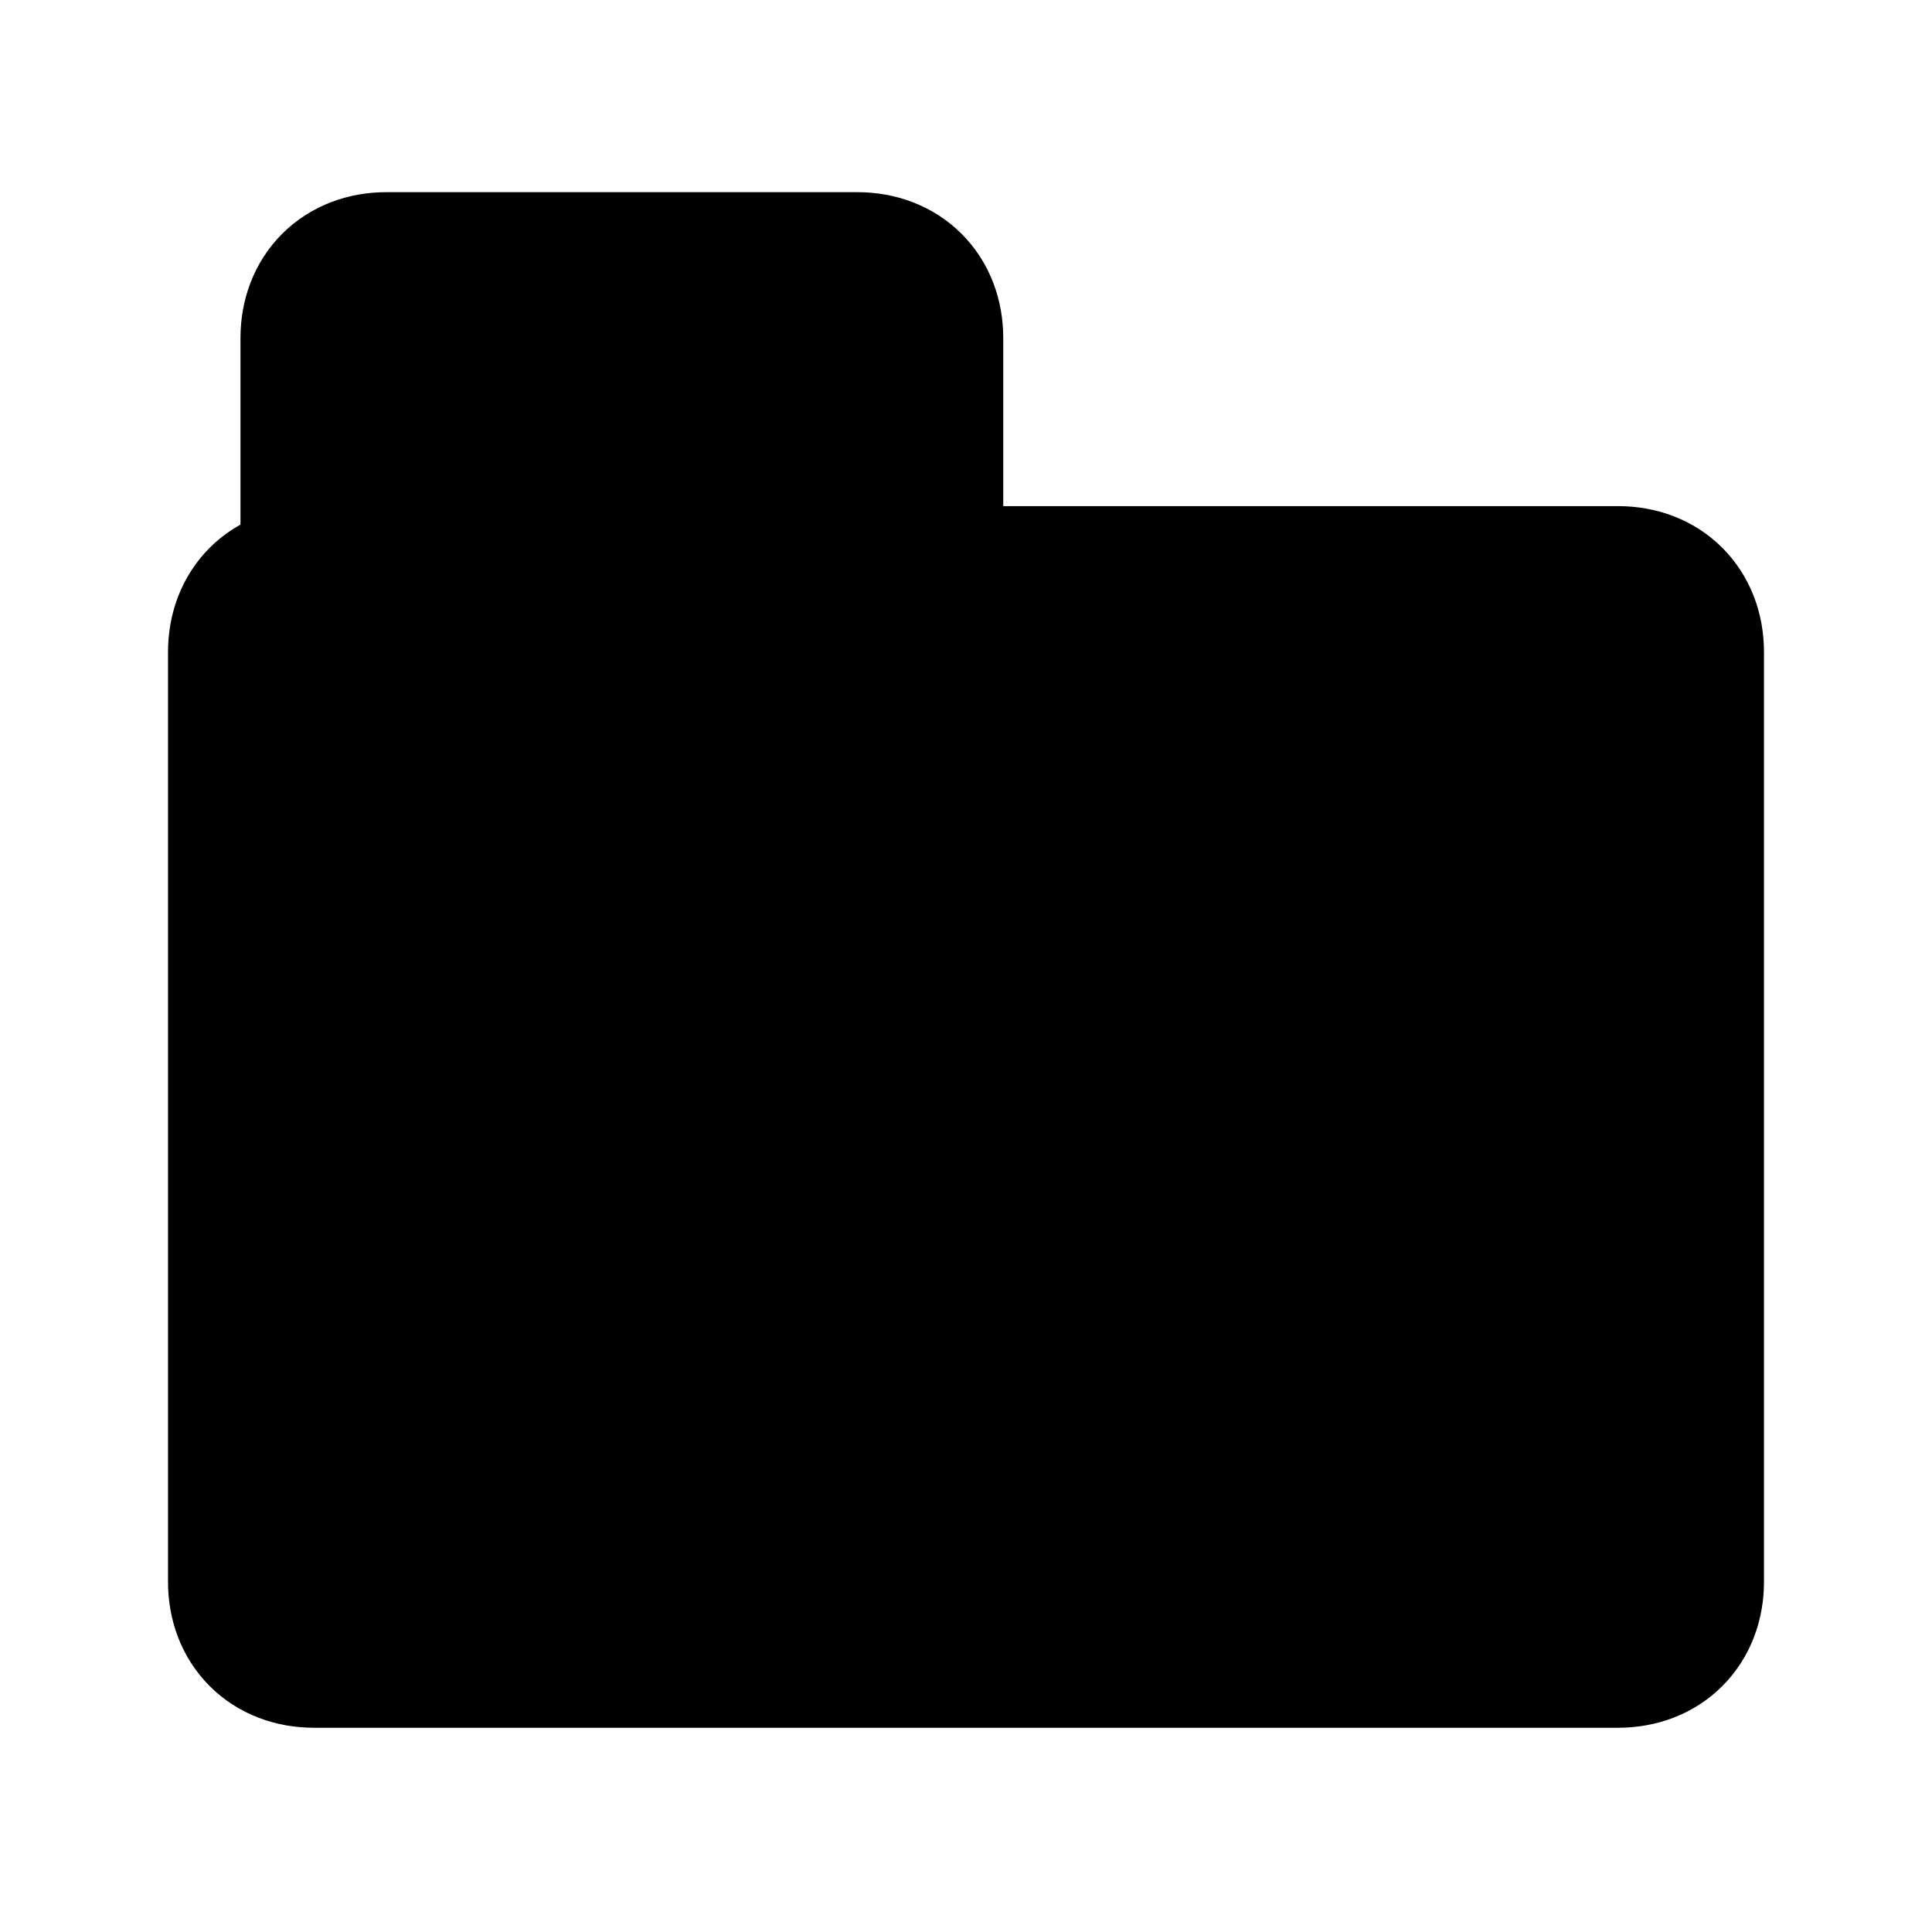
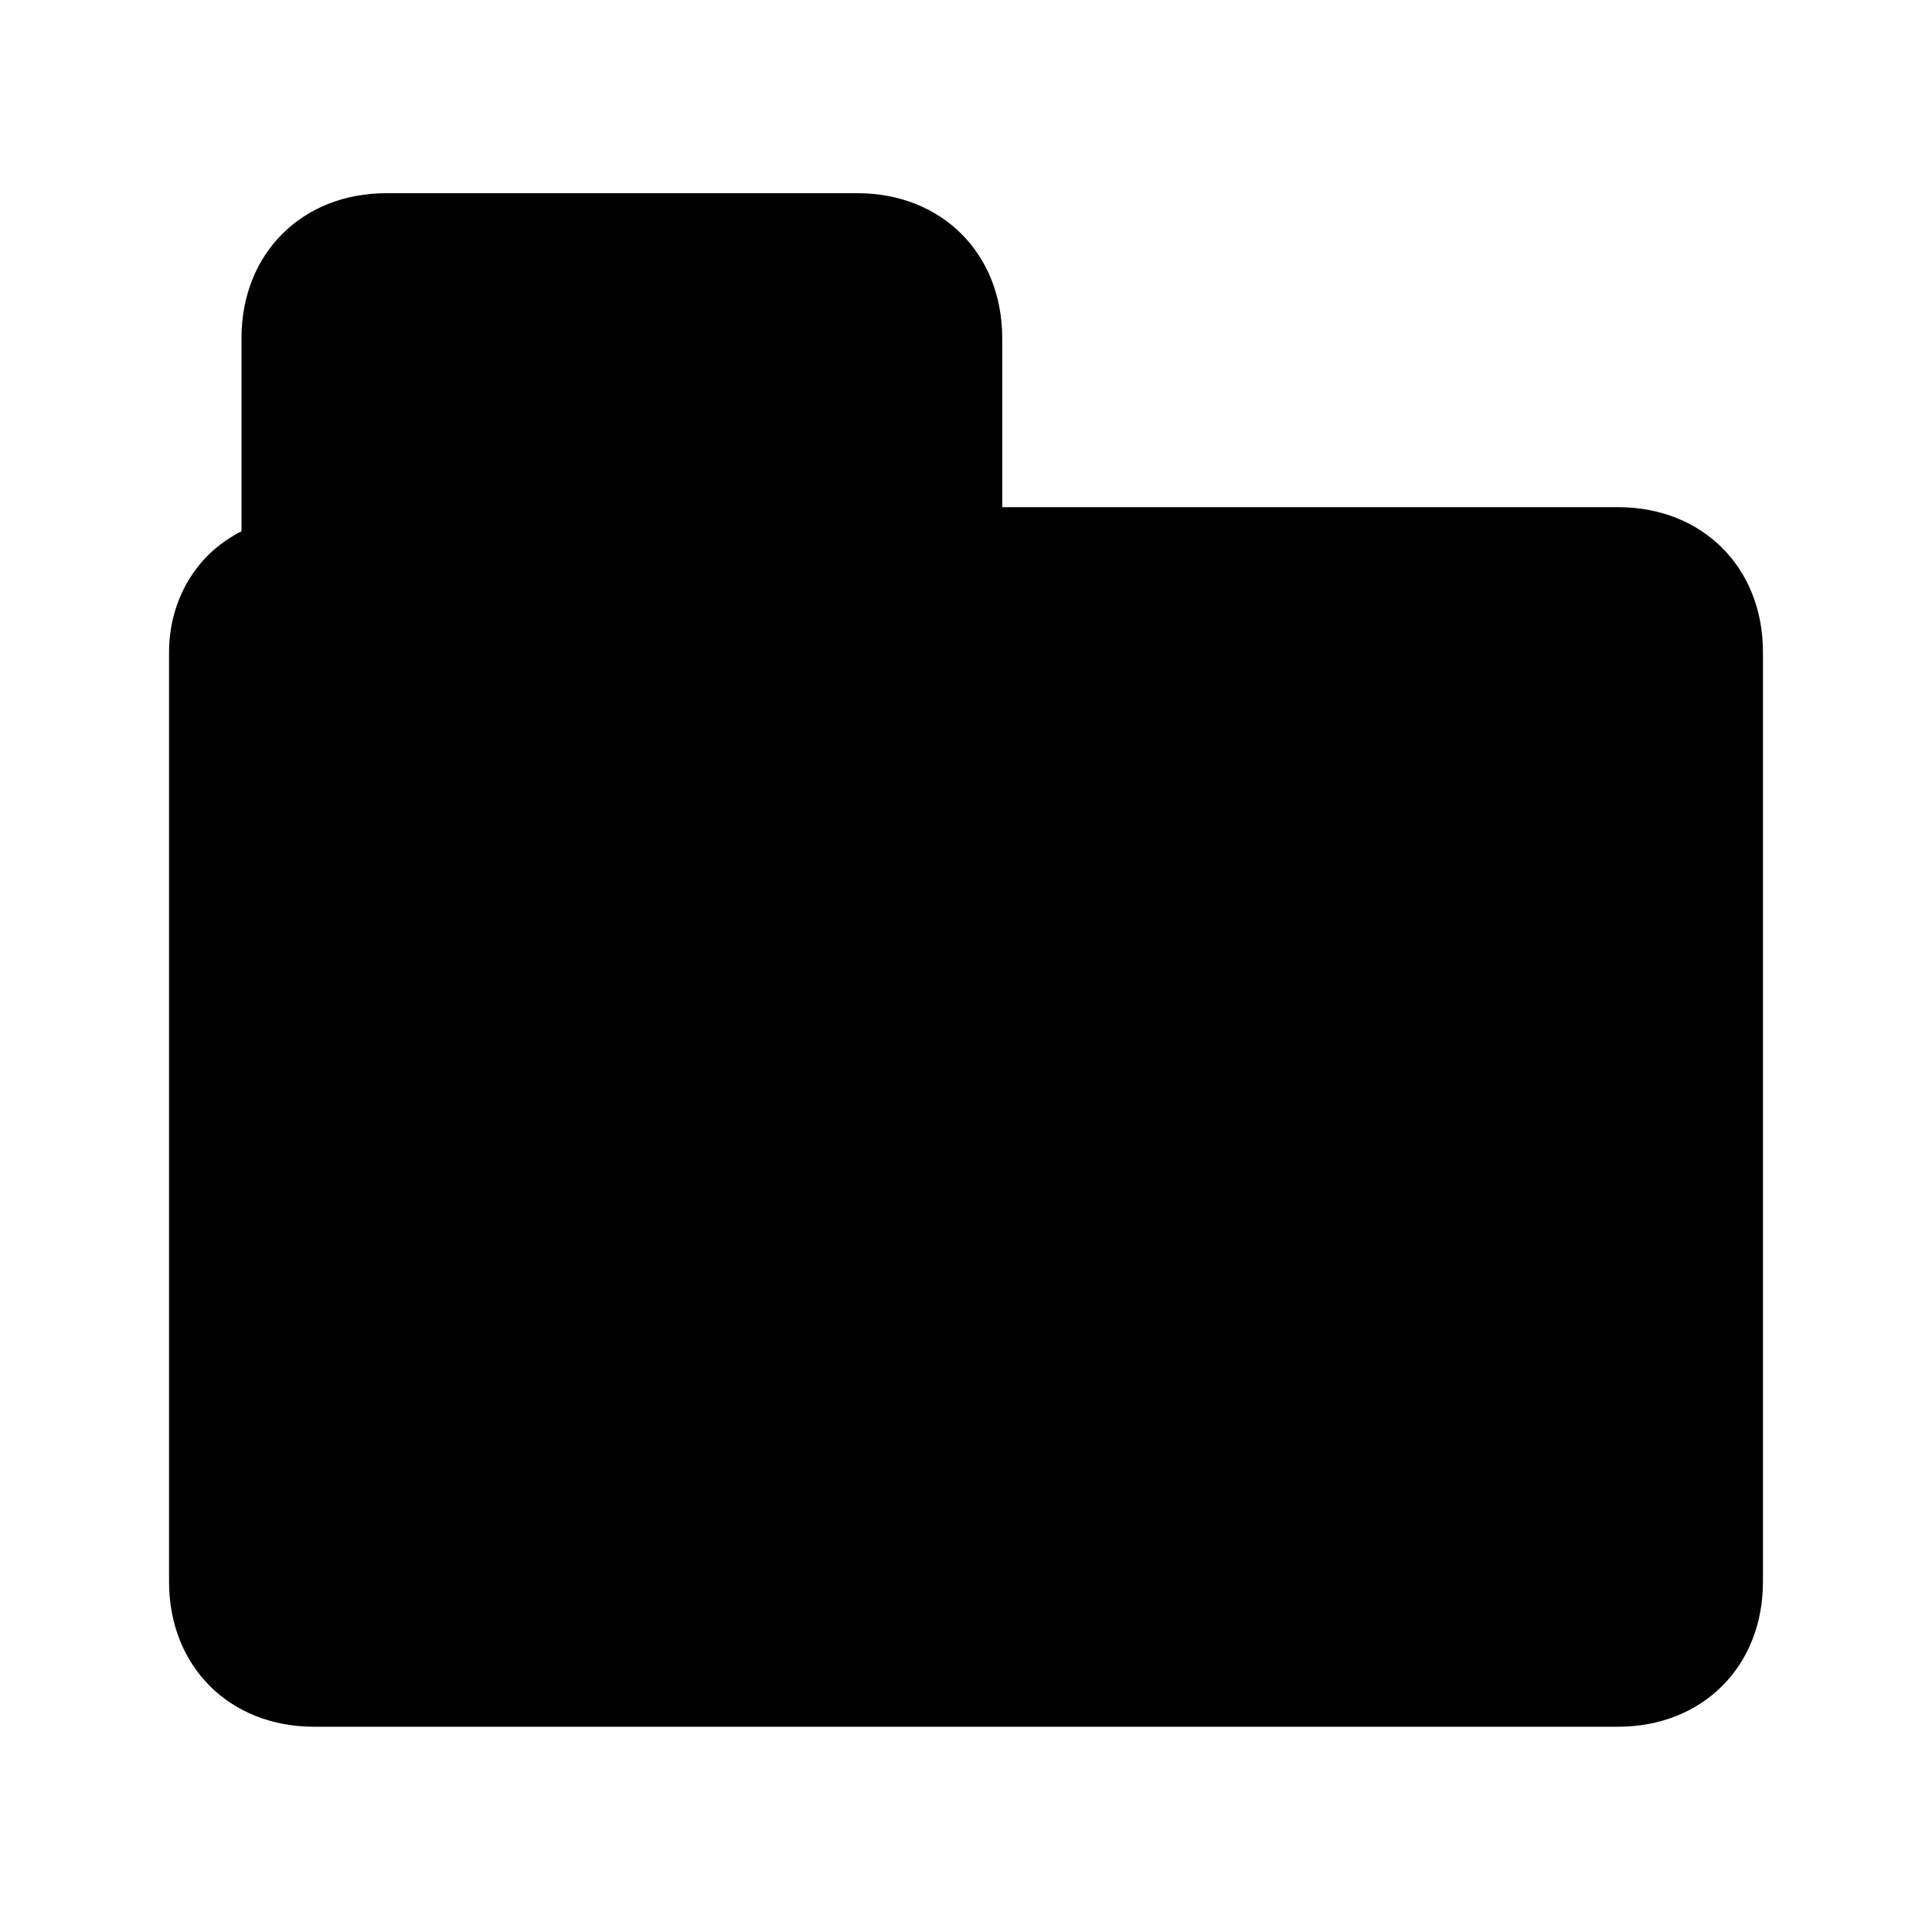
<svg xmlns="http://www.w3.org/2000/svg" version="1.1" id="Layer_1" x="0px" y="0px" viewBox="0 0 16 16" style="enable-background:new 0 0 16 16;" xml:space="preserve">
-   <style type="text/css">
- 	.st0{stroke:#000000;stroke-width:1.417;stroke-miterlimit:10;}
- 	.st1{fill:none;stroke:#000000;stroke-width:1.417;stroke-miterlimit:10;}
- </style>
-   <g>
-     <g>
-       <path class="st0" d="M13.9,13.1c0,0.3-0.2,0.5-0.5,0.5H2.6c-0.3,0-0.5-0.2-0.5-0.5V5.4c0-0.3,0.2-0.5,0.5-0.5h10.8    c0.3,0,0.5,0.2,0.5,0.5V13.1z" />
-     </g>
-     <g>
-       <path d="M2.7,2.8c0-0.3,0.2-0.5,0.5-0.5h3.9c0.3,0,0.5,0.2,0.5,0.5v1.6c0,0.3-0.2,0.5-0.5,0.5H3.2c-0.3,0-0.5-0.2-0.5-0.5V2.8z" />
-       <path class="st1" d="M2.7,2.8c0-0.3,0.2-0.5,0.5-0.5h3.9c0.3,0,0.5,0.2,0.5,0.5v1.6c0,0.3-0.2,0.5-0.5,0.5H3.2    c-0.3,0-0.5-0.2-0.5-0.5V2.8z" />
-     </g>
-   </g>
+   <path d="M13.4,4.2H8.3V2.8c0-0.7-0.5-1.2-1.2-1.2H3.2C2.5,1.6,2,2.1,2,2.8v1.6c-0.4,0.2-0.6,0.6-0.6,1v7.7c0,0.7,0.5,1.2,1.2,1.2  h10.8c0.7,0,1.2-0.5,1.2-1.2V5.4C14.6,4.7,14.1,4.2,13.4,4.2z" />
</svg>
